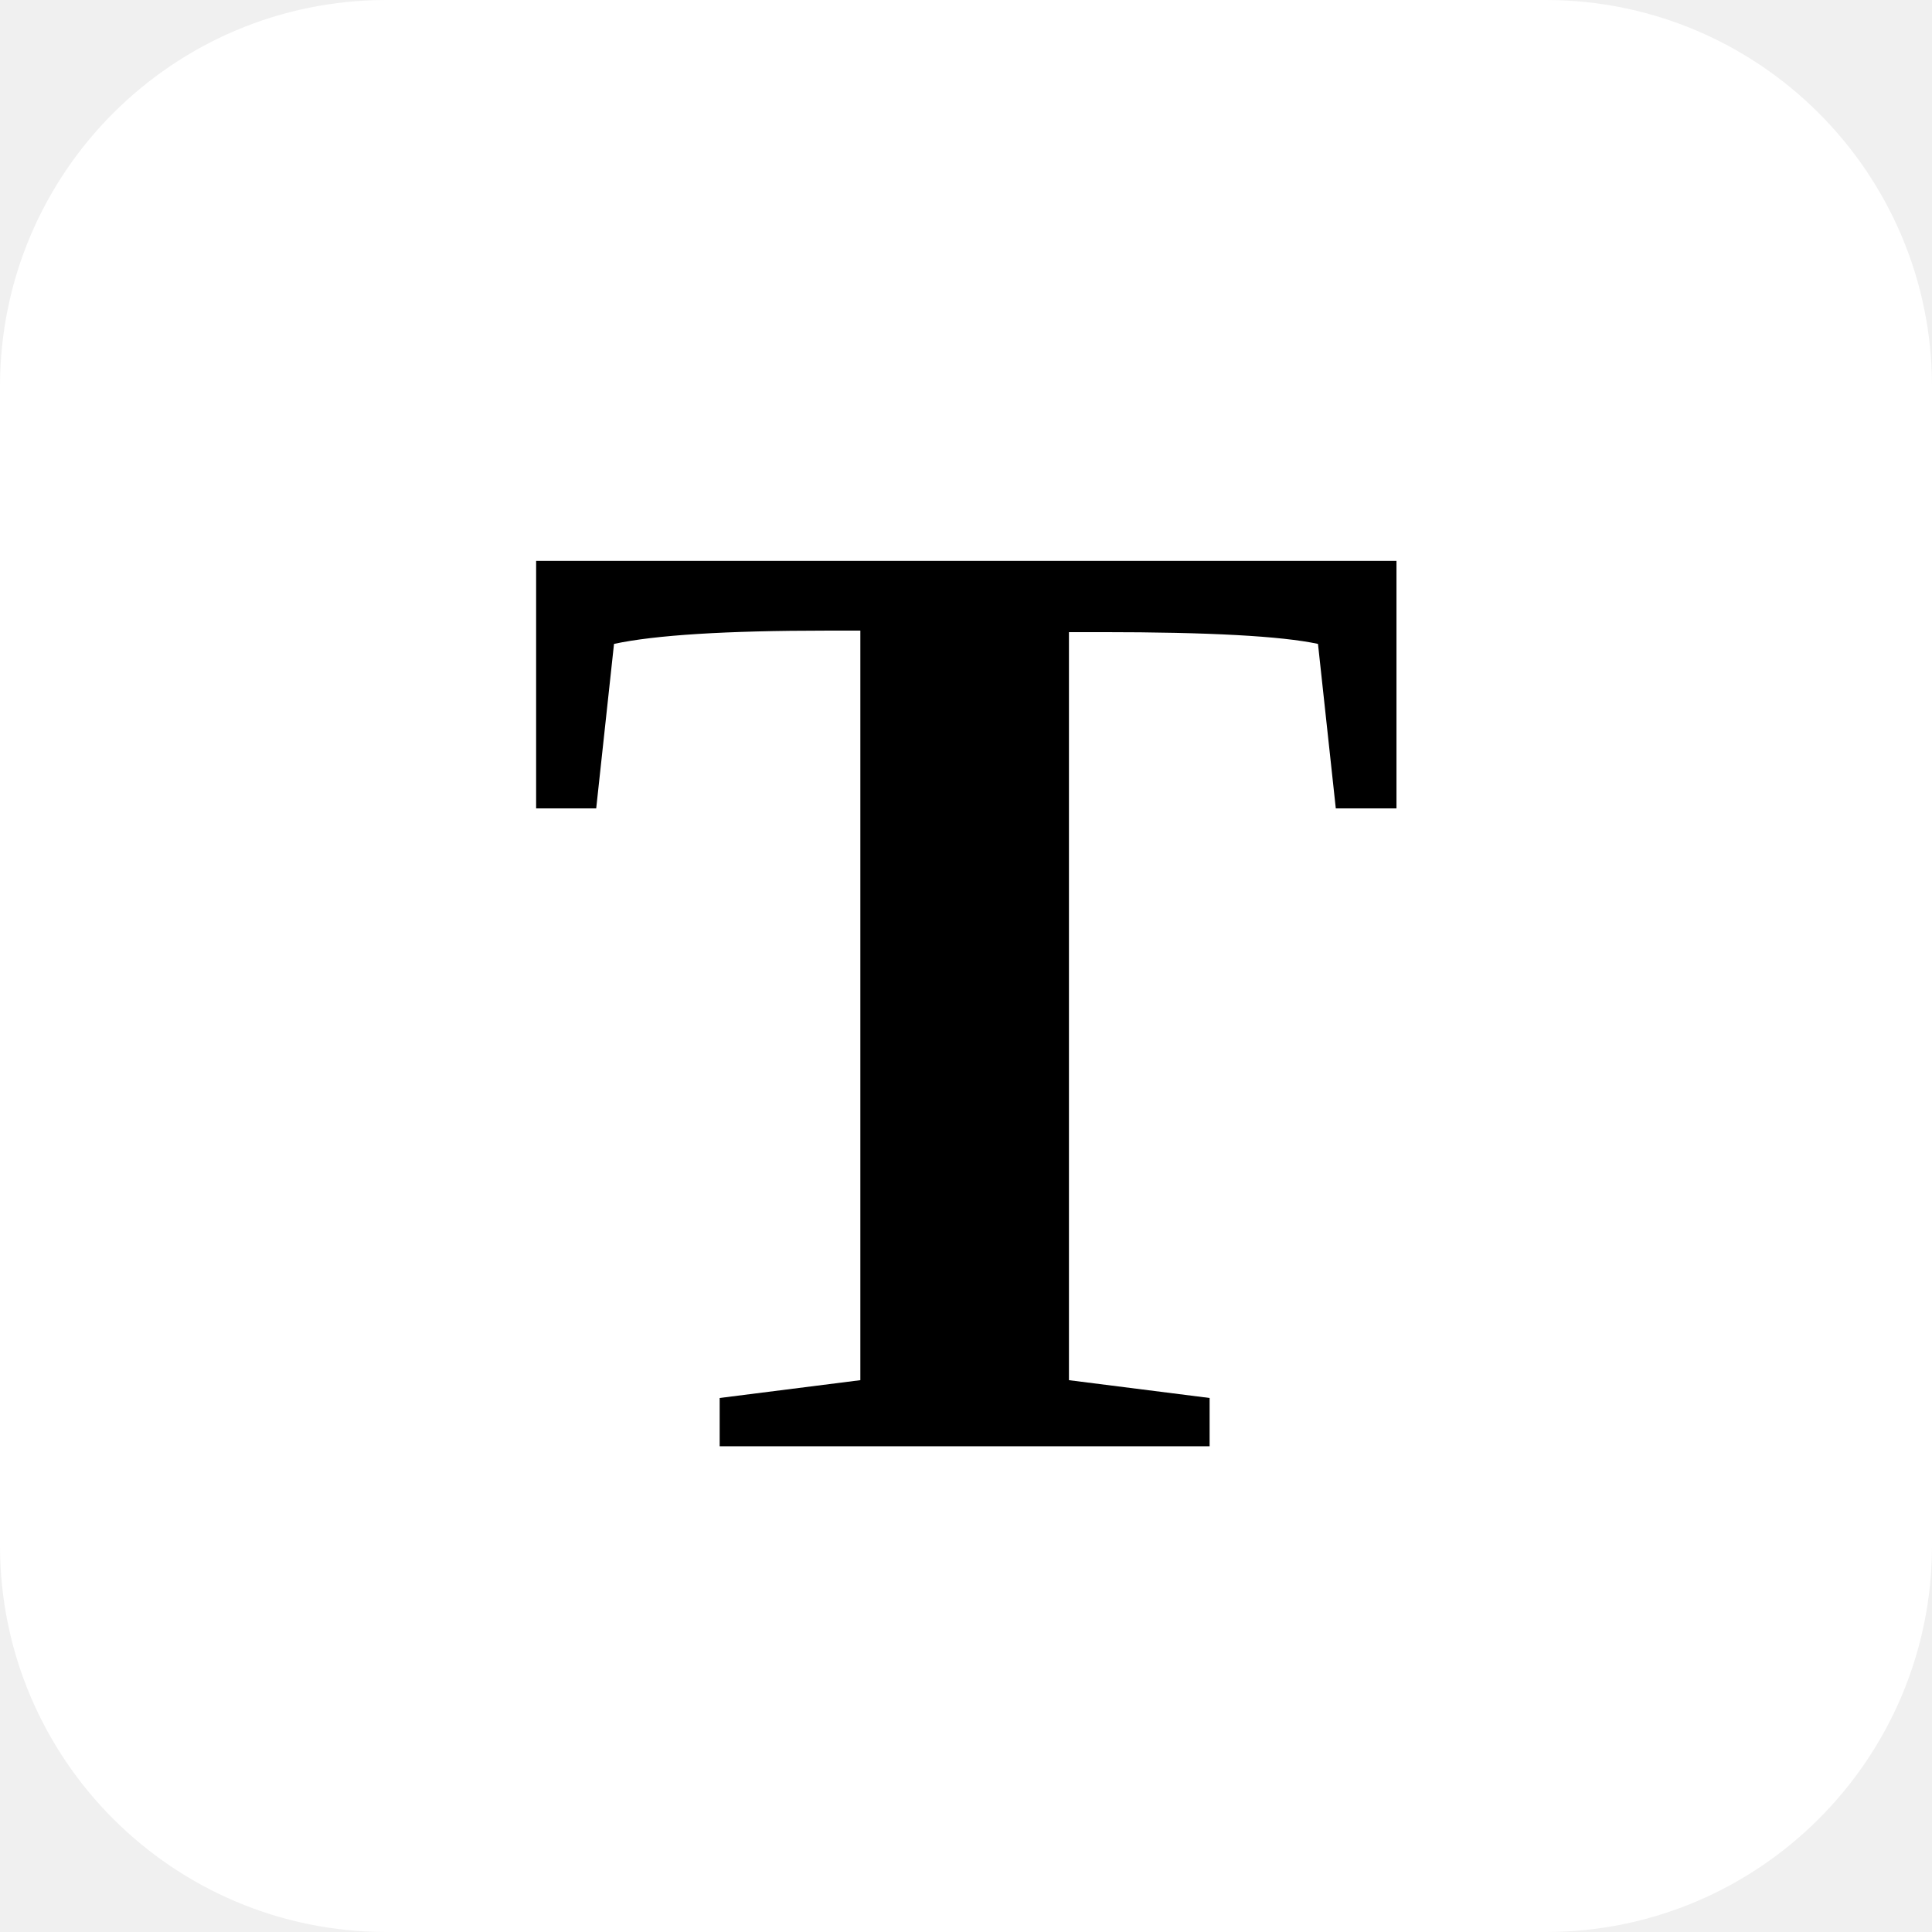
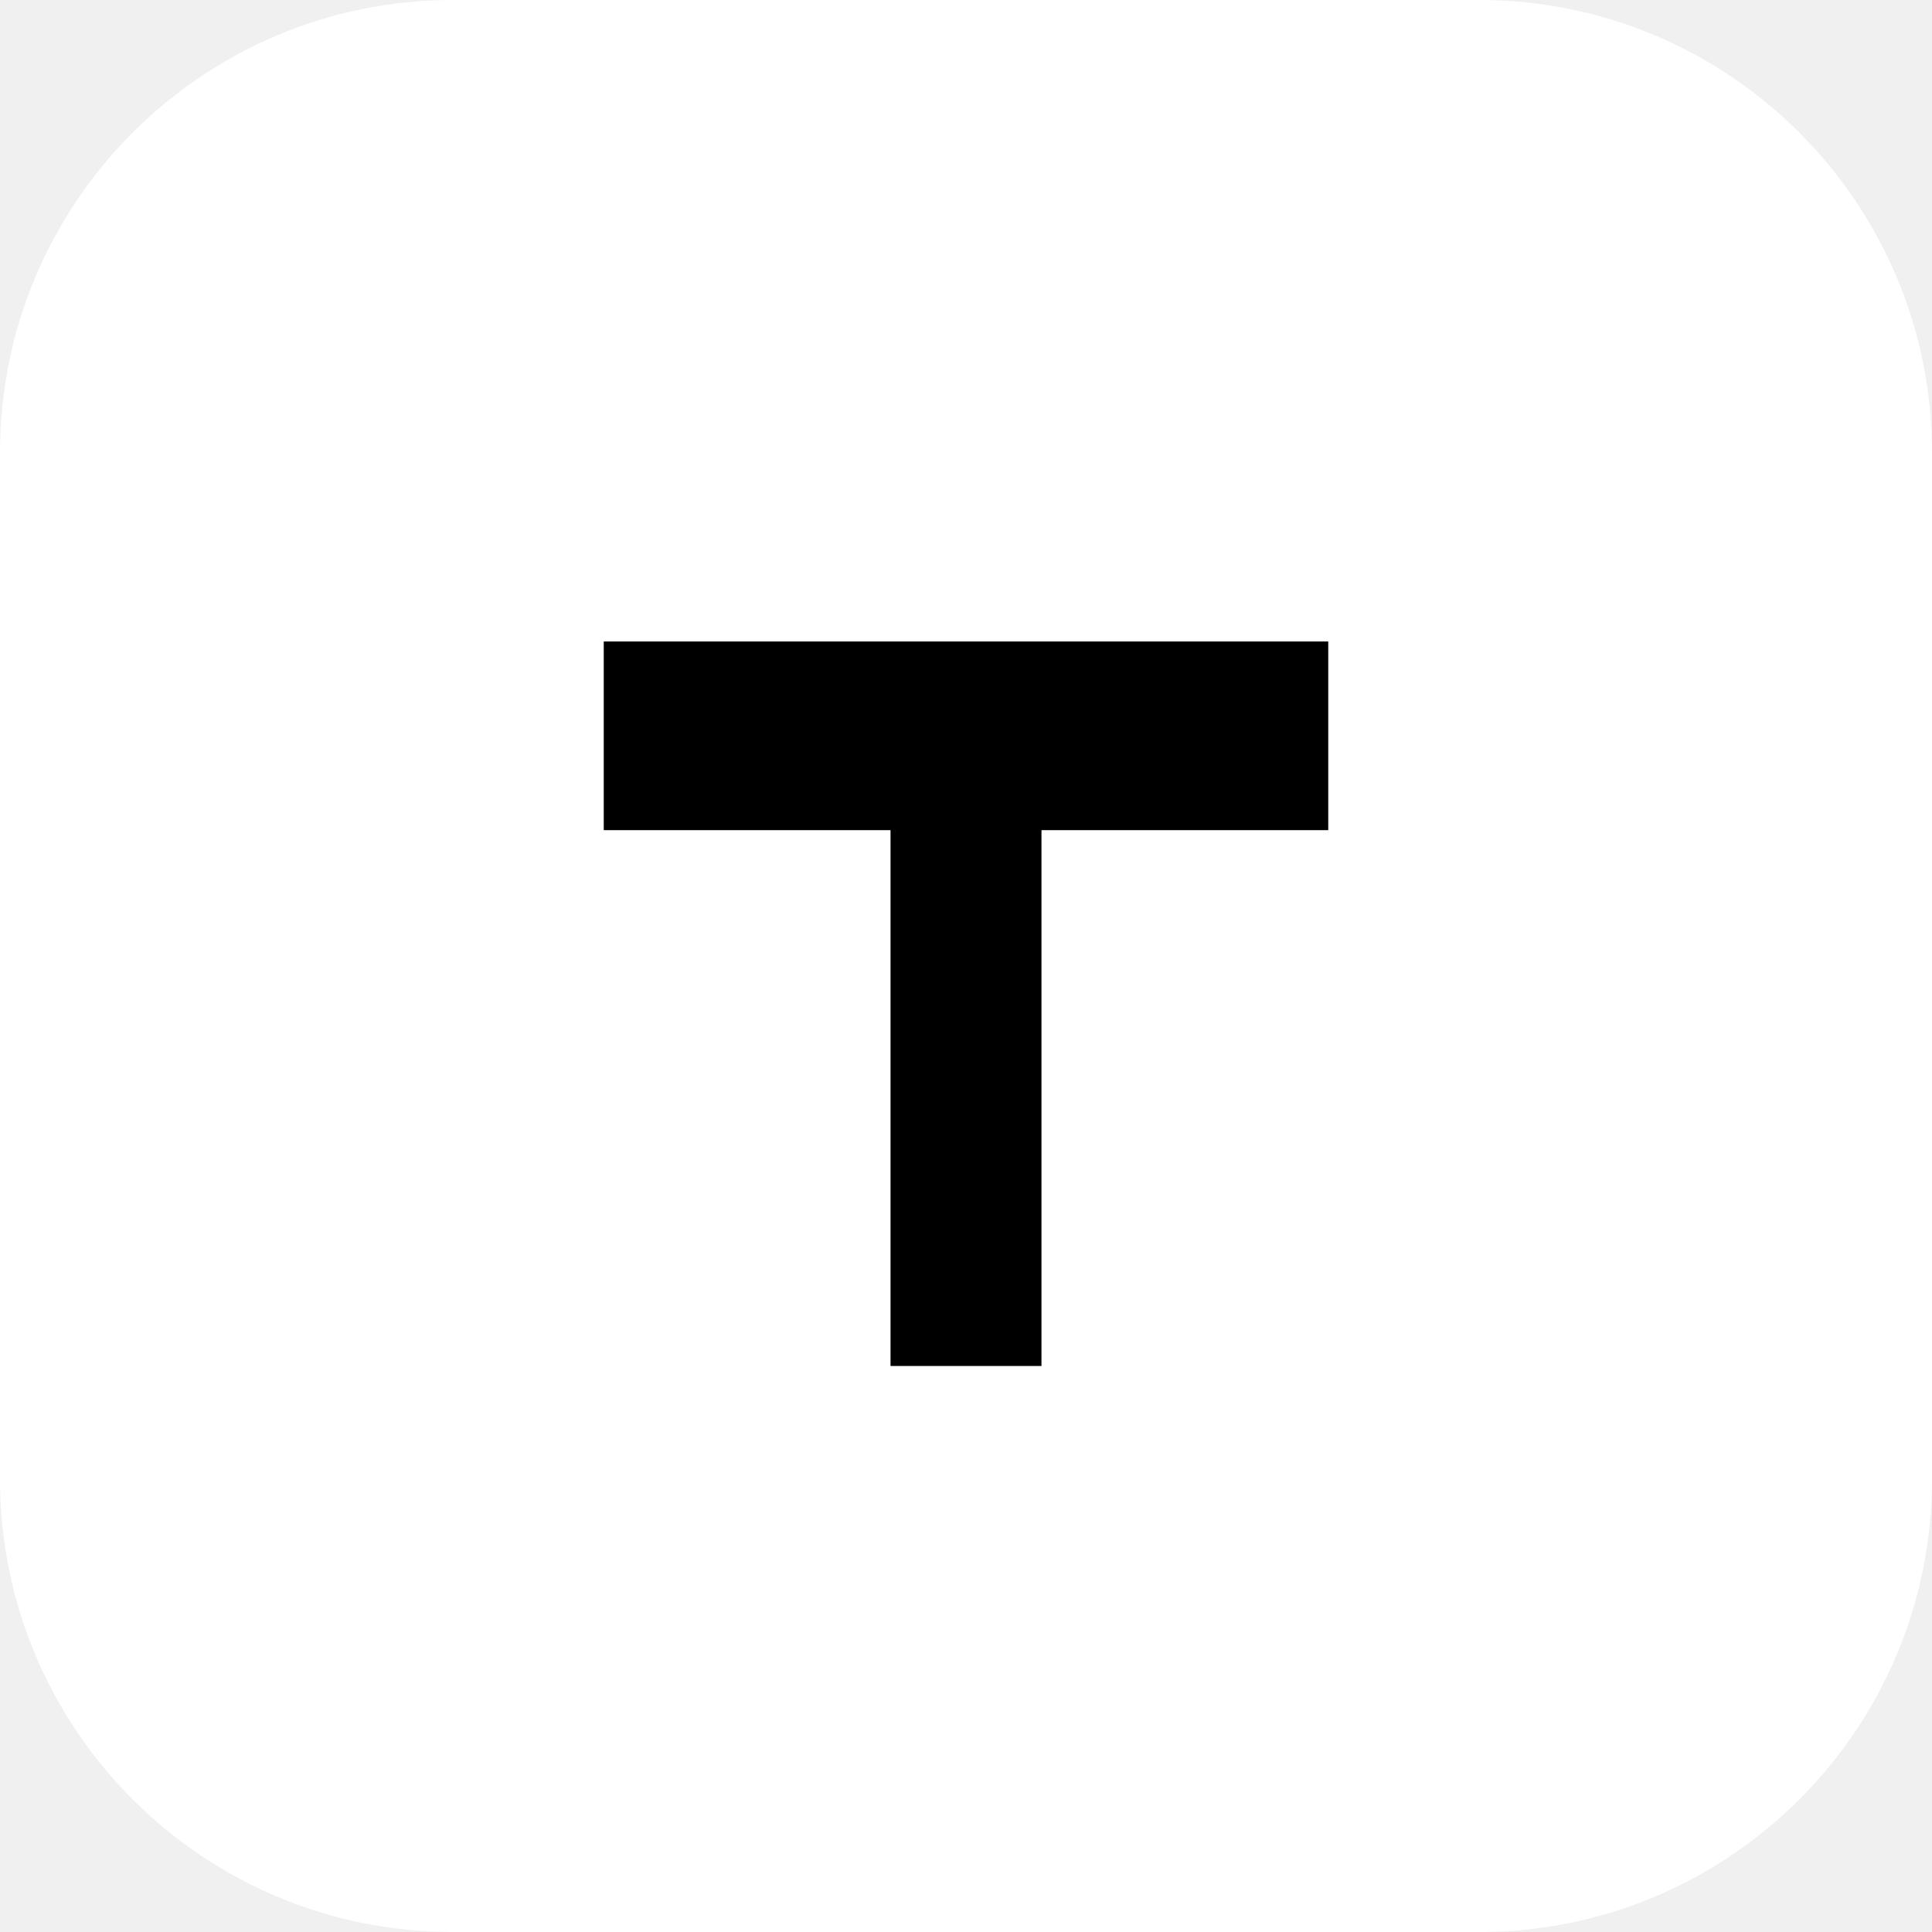
- <svg xmlns="http://www.w3.org/2000/svg" viewBox="0 0 100 100">
-   <rect width="100" height="100" rx="20" fill="white" />
-   <text x="50" y="55" font-size="70" font-weight="bold" text-anchor="middle" dominant-baseline="middle" fill="black">T</text>
+ <svg xmlns="http://www.w3.org/2000/svg" width="256" height="256" viewBox="0 0 256 256" fill="none">
+   <rect width="256" height="256" rx="60" fill="white" />
+   <path d="M80 85H176V110H138V181H118V110H80V85Z" fill="black" />
</svg>
